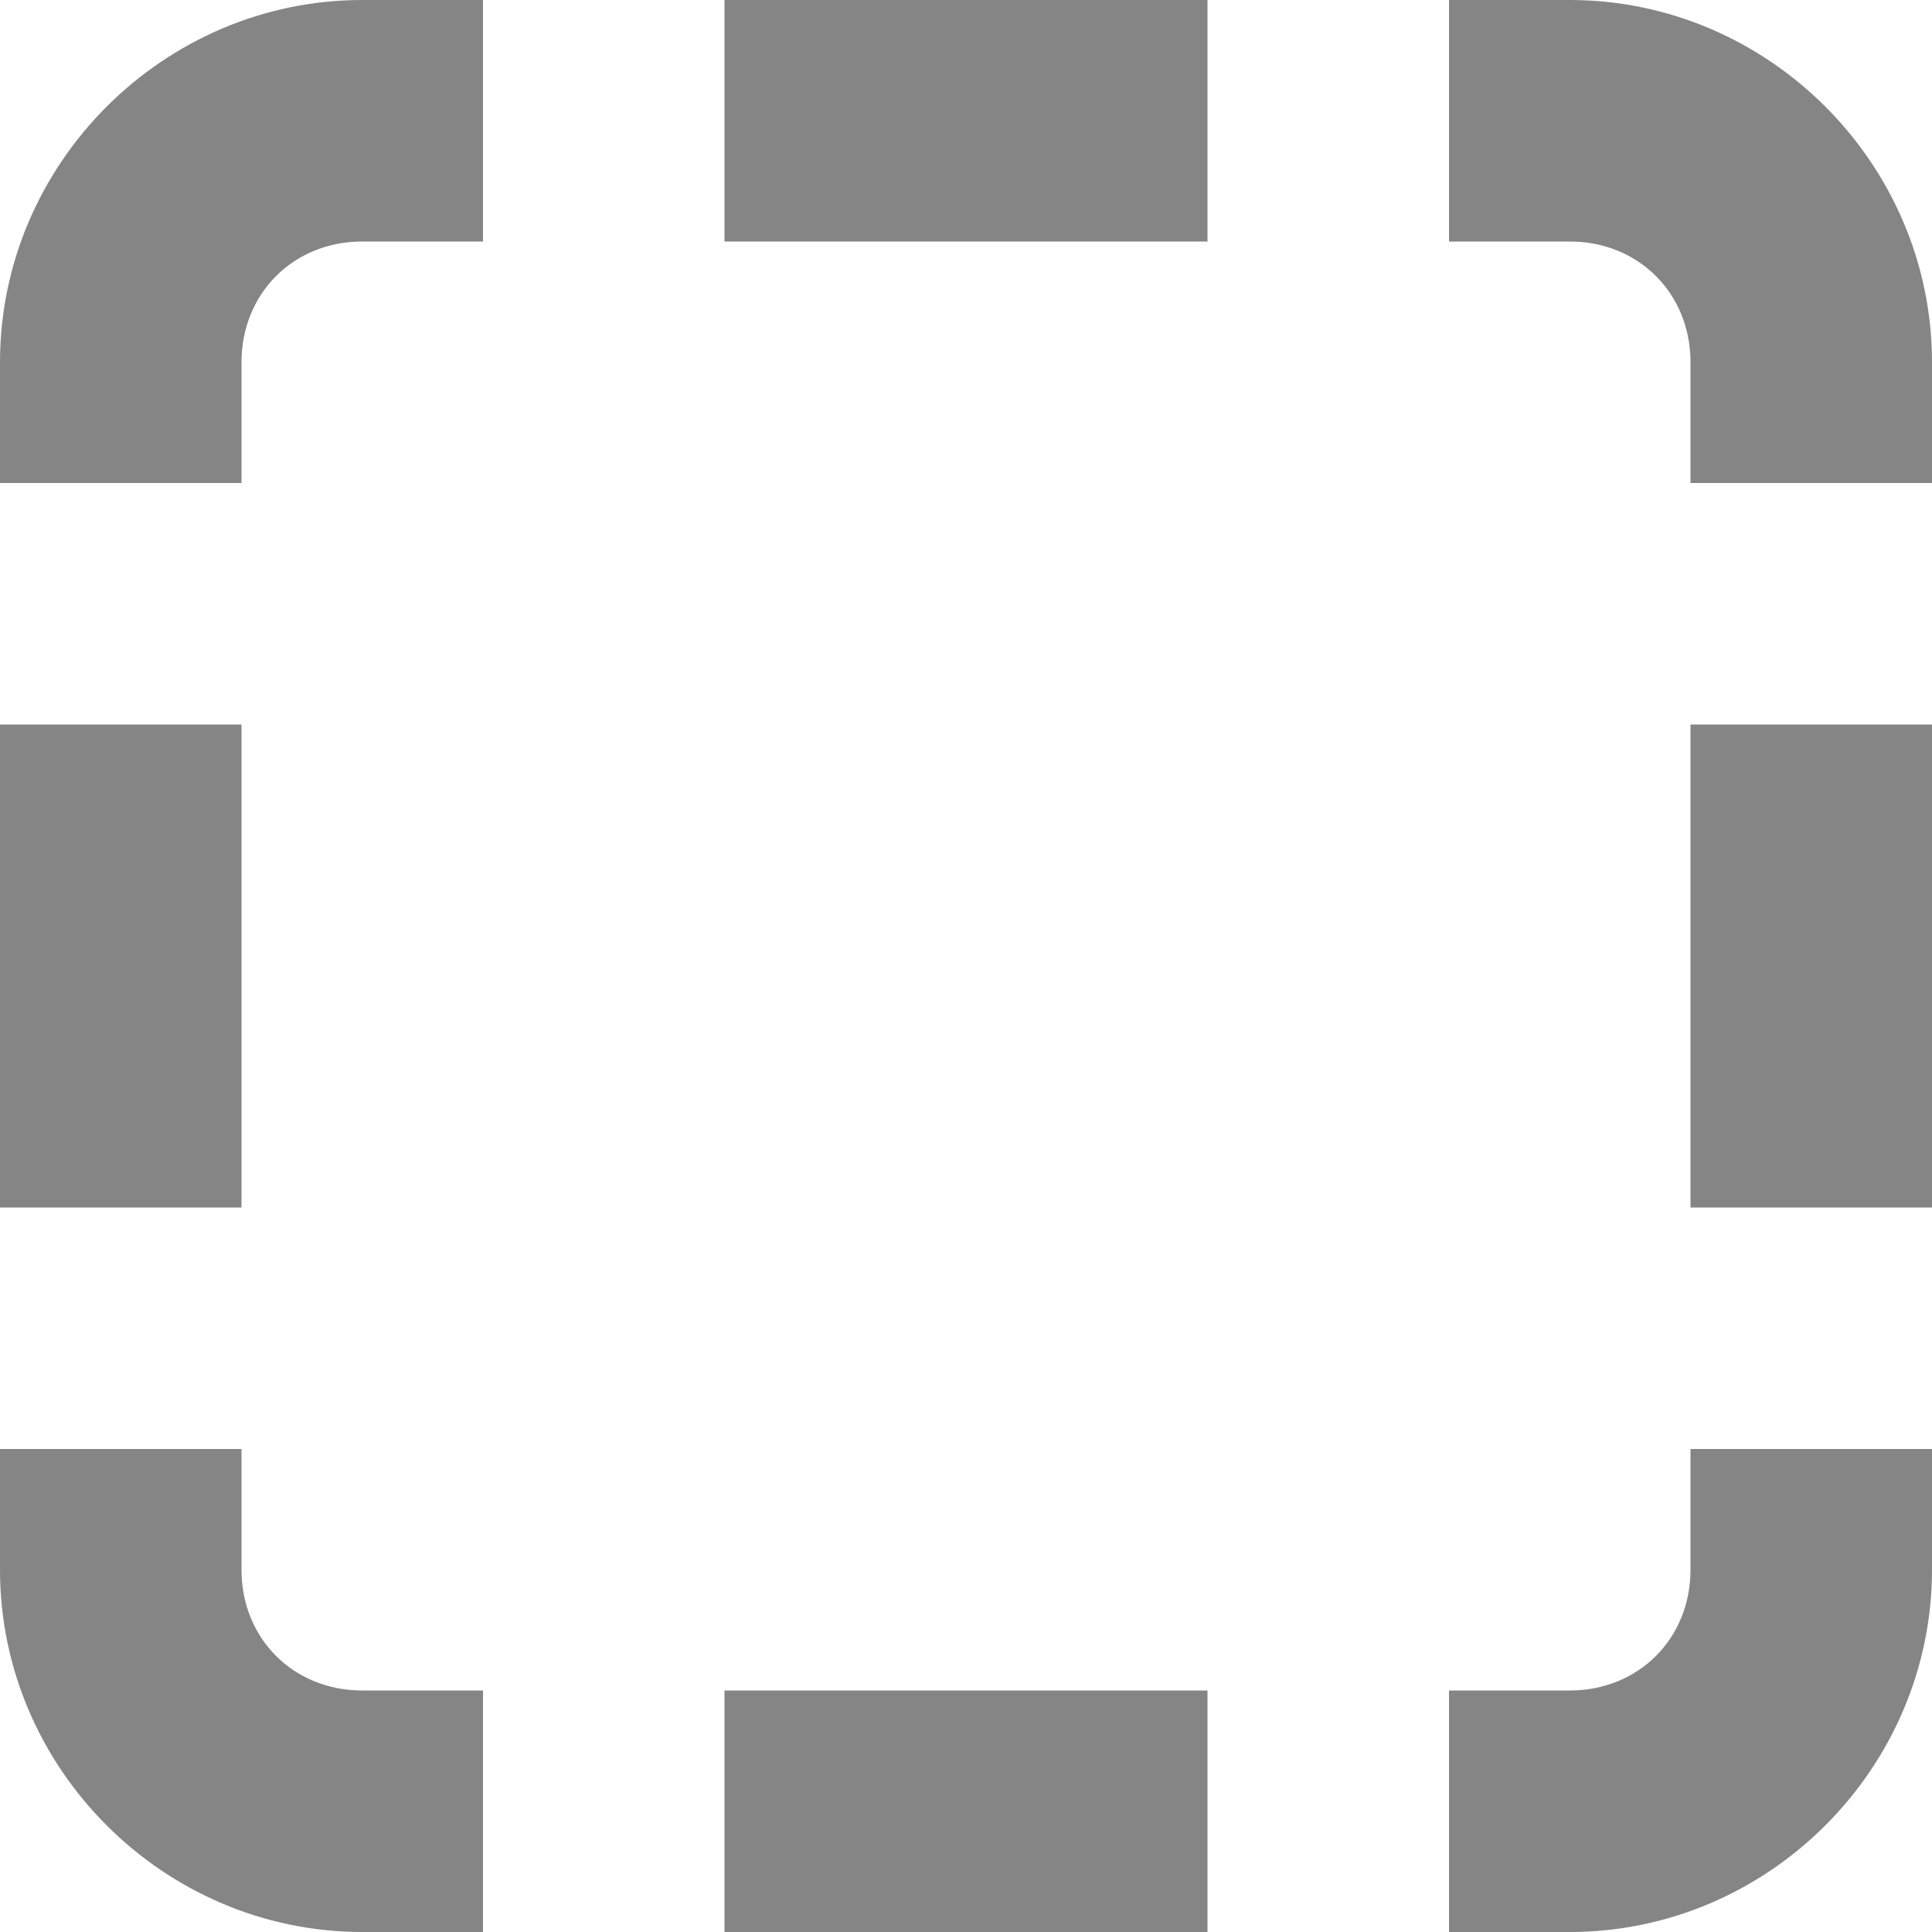
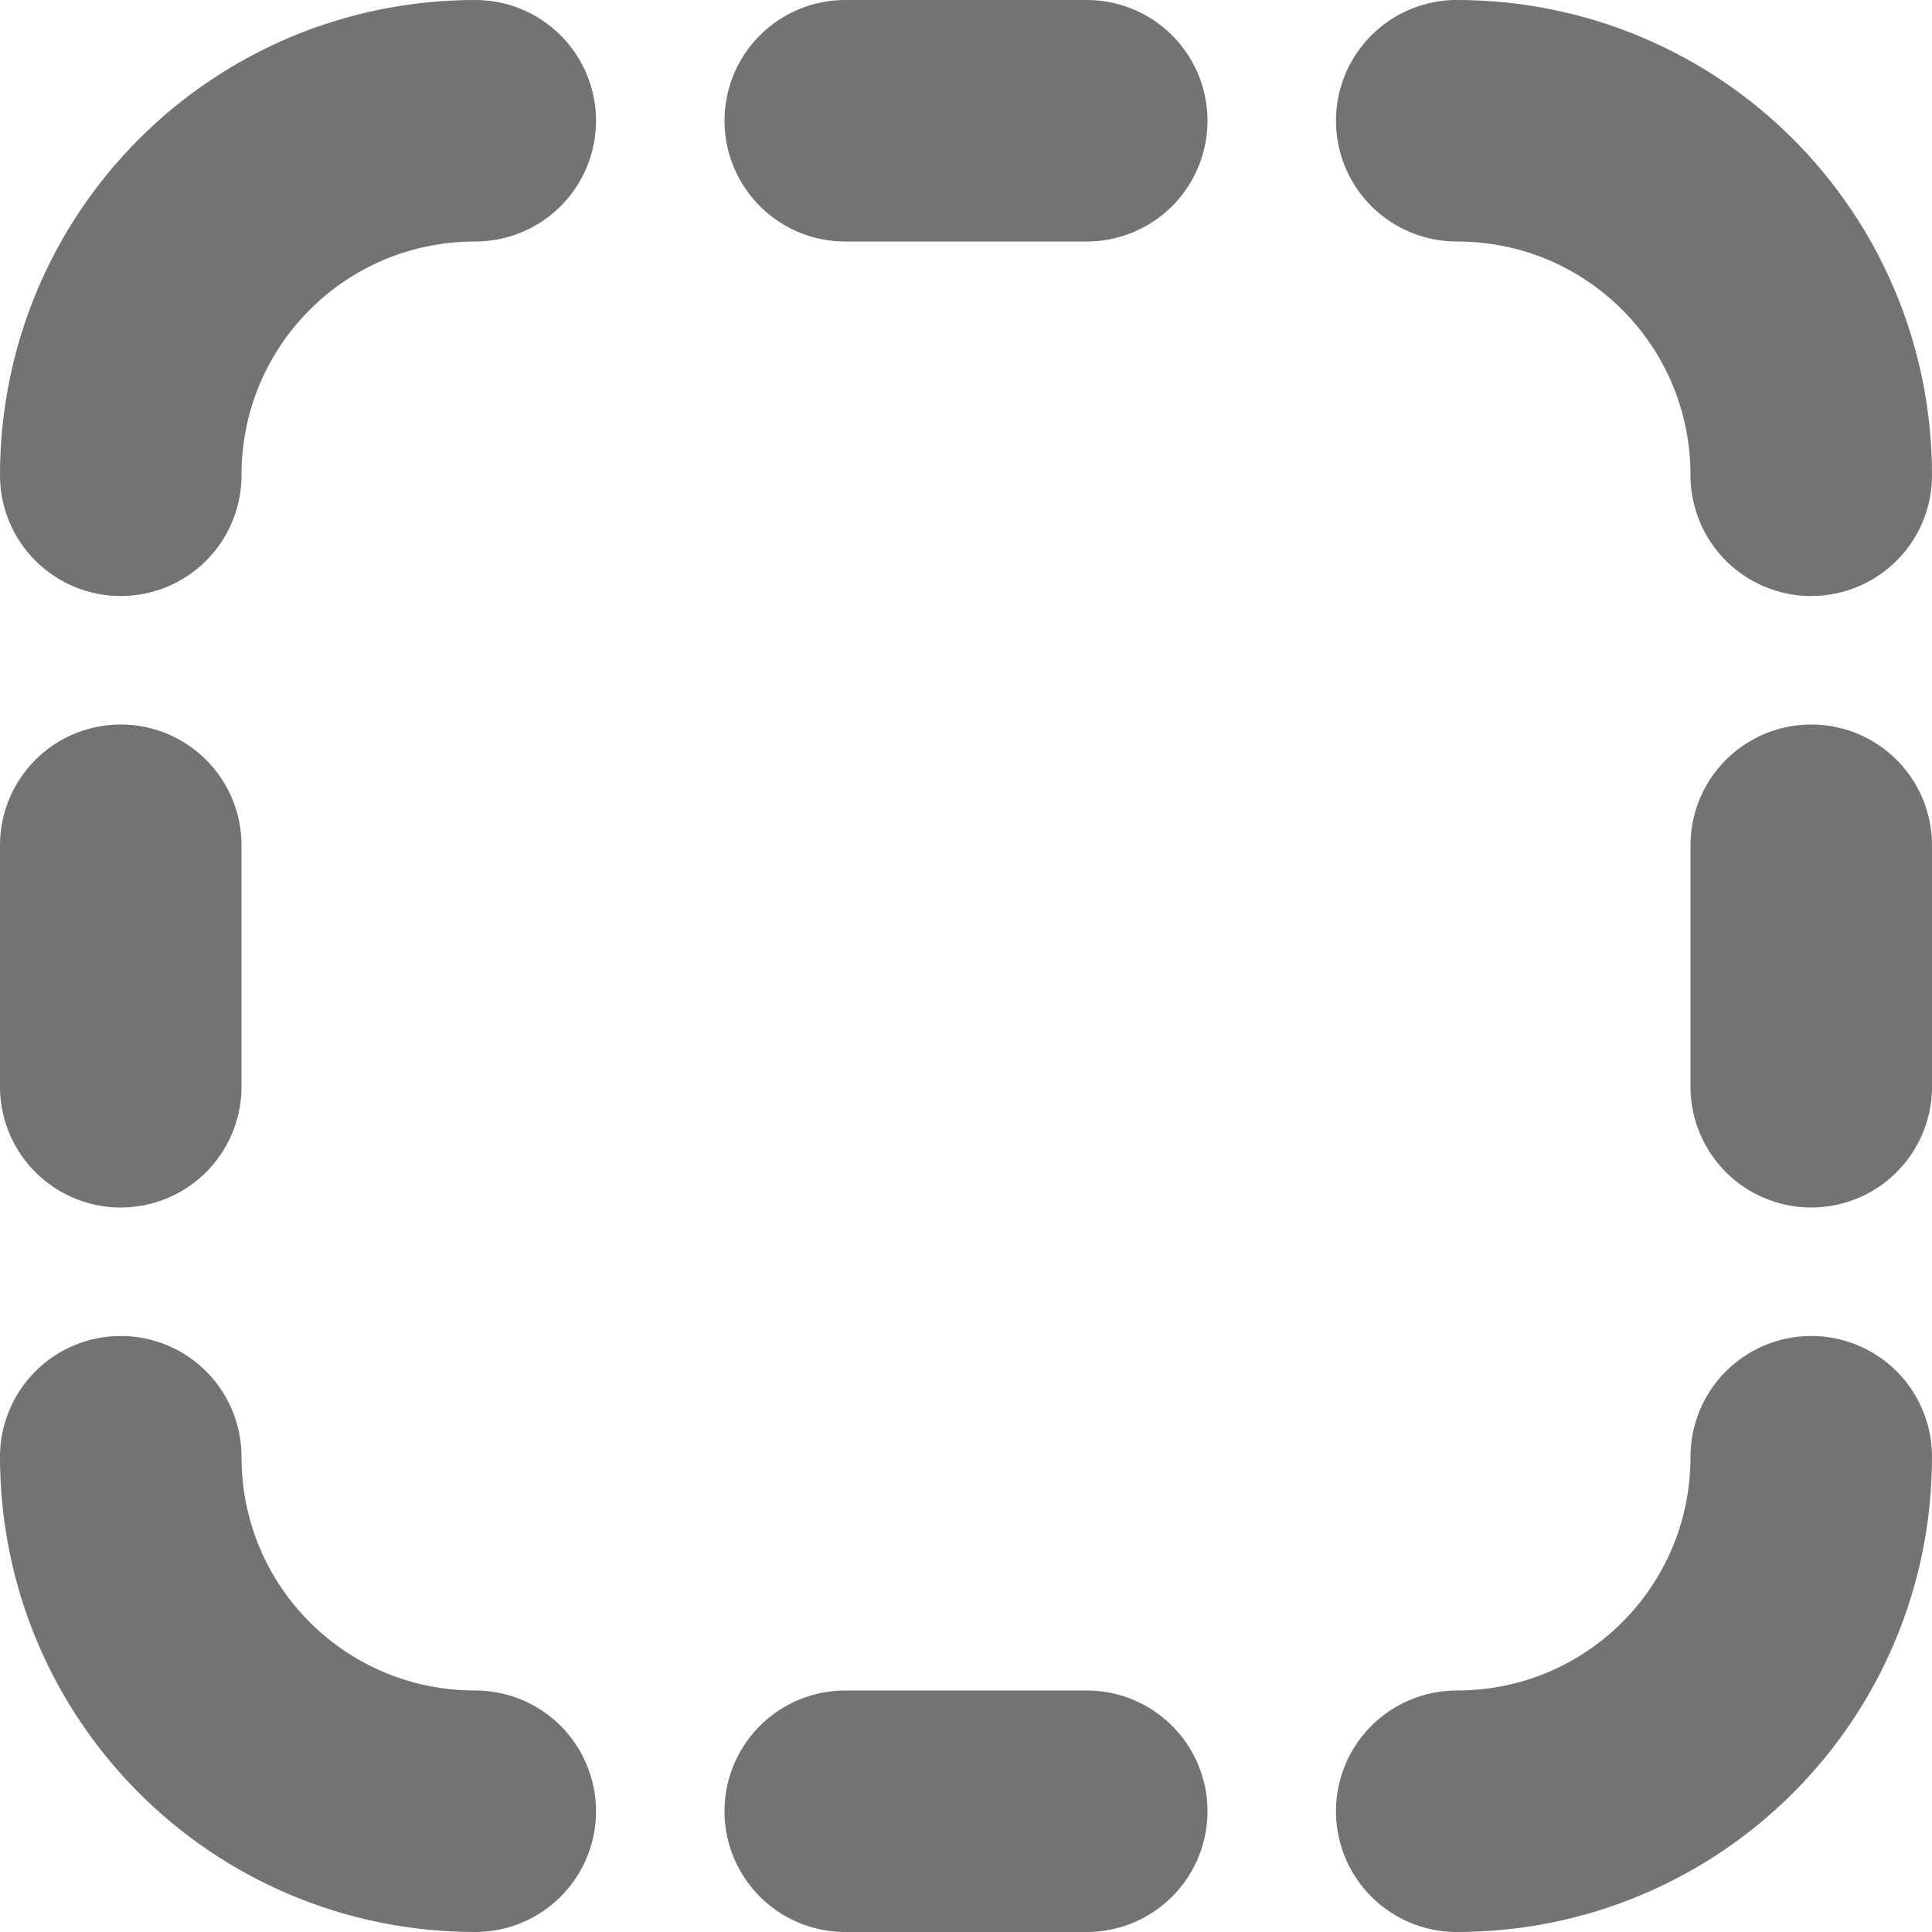
- <svg xmlns="http://www.w3.org/2000/svg" height="16px" viewBox="0 0 16 16" width="16px">
-   <path d="m 3 0 c -1.645 0 -3 1.355 -3 3 v 1 h 2 v -1 c 0 -0.57 0.43 -1 1 -1 h 1 v -2 z m 3 0 v 2 h 4 v -2 z m 6 0 v 2 h 1 c 0.57 0 1 0.43 1 1 v 1 h 2 v -1 c 0 -1.645 -1.355 -3 -3 -3 z m -12 6 v 4 h 2 v -4 z m 14 0 v 4 h 2 v -4 z m -14 6 v 1 c 0 1.645 1.355 3 3 3 h 1 v -2 h -1 c -0.57 0 -1 -0.43 -1 -1 v -1 z m 14 0 v 1 c 0 0.57 -0.43 1 -1 1 h -1 v 2 h 1 c 1.645 0 3 -1.355 3 -3 v -1 z m -8 2 v 2 h 4 v -2 z m 0 0" fill="#222222" fill-opacity="0.55" />
+ <svg xmlns="http://www.w3.org/2000/svg" xmlns:ns1="https://www.gtk.org/grappa" width="16" height="16" ns1:version="1" ns1:state="0" ns1:state-names="outline empty">
+   <defs id="defs1" fill="url(&quot;#gpa:foreground&quot;) rgb(0,0,0)" stroke="none" class="foreground foreground-fill" ns1:states="none" ns1:animation-repeat="0" ns1:animation-segment="0" ns1:fill="foreground">
+     </defs>
+   <path id="missing" fill="none" stroke="url(&quot;#gpa:foreground&quot;) rgb(0,0,0)" stroke-opacity="0.55" stroke-width="2" stroke-linecap="round" stroke-linejoin="round" stroke-miterlimit="4" stroke-dashoffset="22.559" d="M 7 1 L 9 1 M 12.064 1 C 13.69 1, 15 2.31, 15 3.936 M 15 7 L 15 9 M 15 12.064 C 15 13.69, 13.69 15, 12.064 15 M 9 15 L 7 15 M 3.936 15 C 2.31 15, 1 13.69, 1 12.064 M 1 9 L 1 7 M 1 3.936 C 1 2.31, 2.31 1, 3.936 1" class="transparent-fill foreground-stroke" ns1:stroke="foreground" ns1:fill="none" ns1:states="outline" ns1:stroke-minwidth="25%" ns1:stroke-maxwidth="150%">
+     </path>
</svg>
